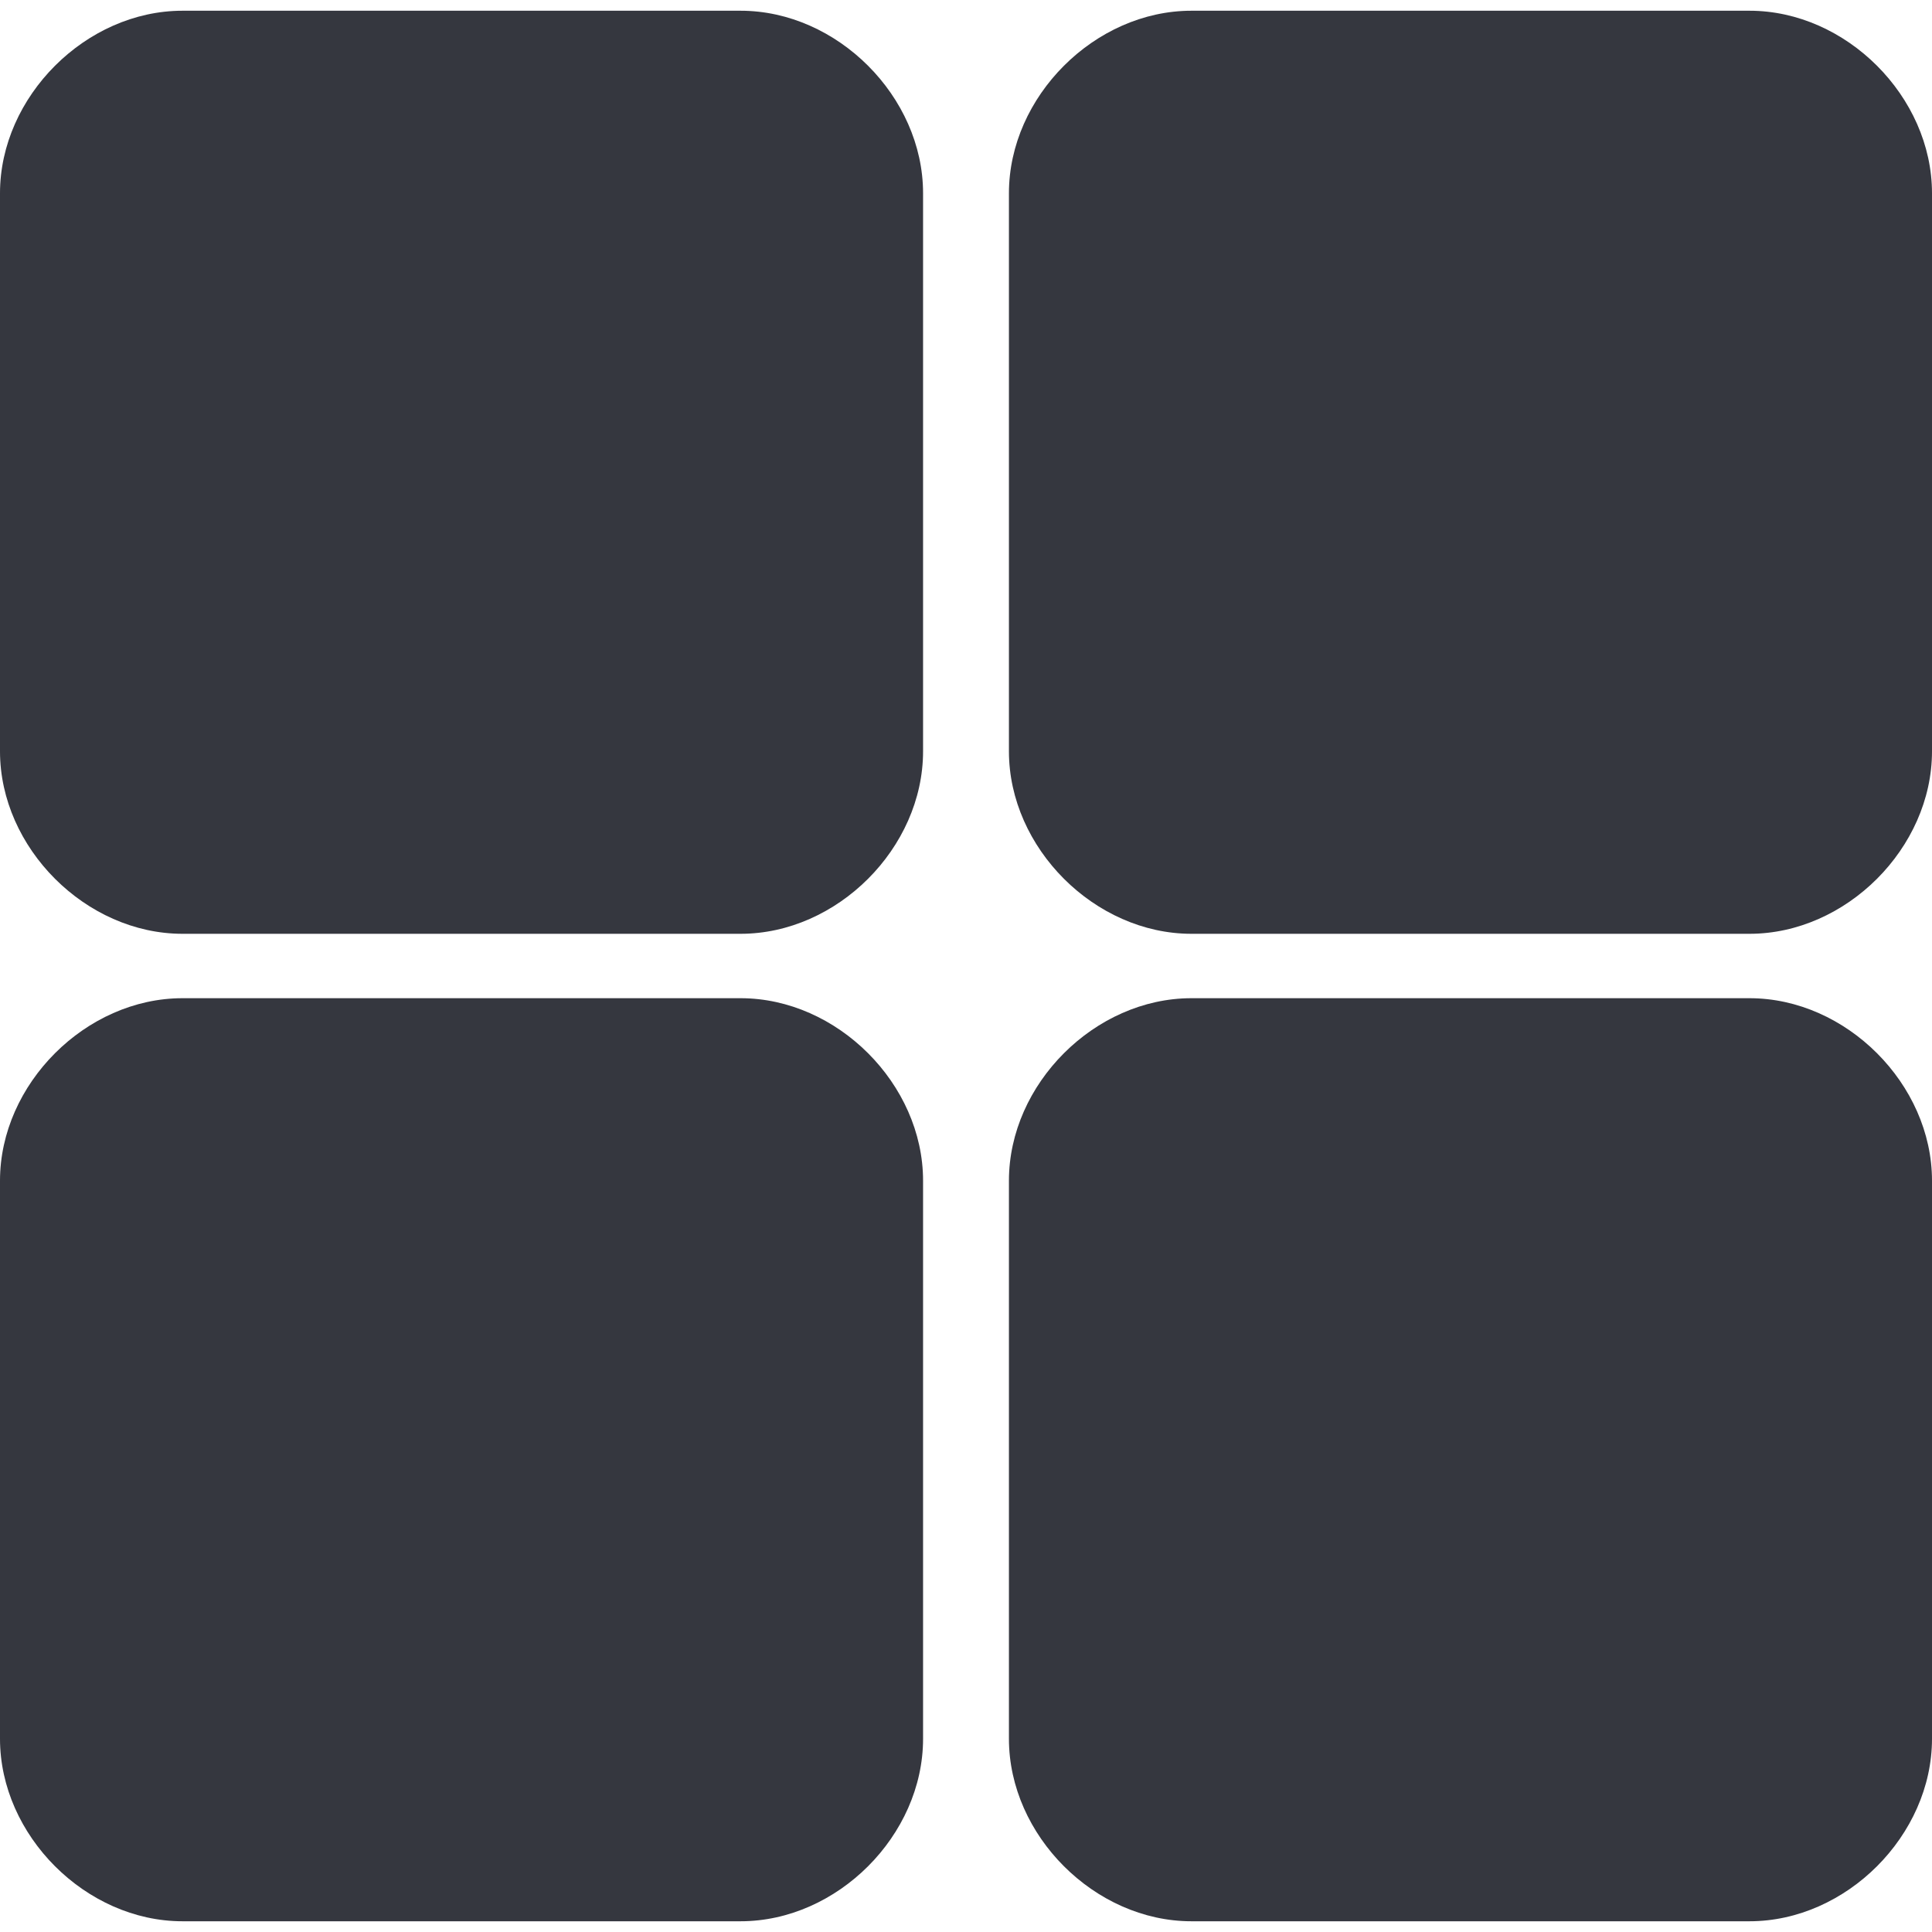
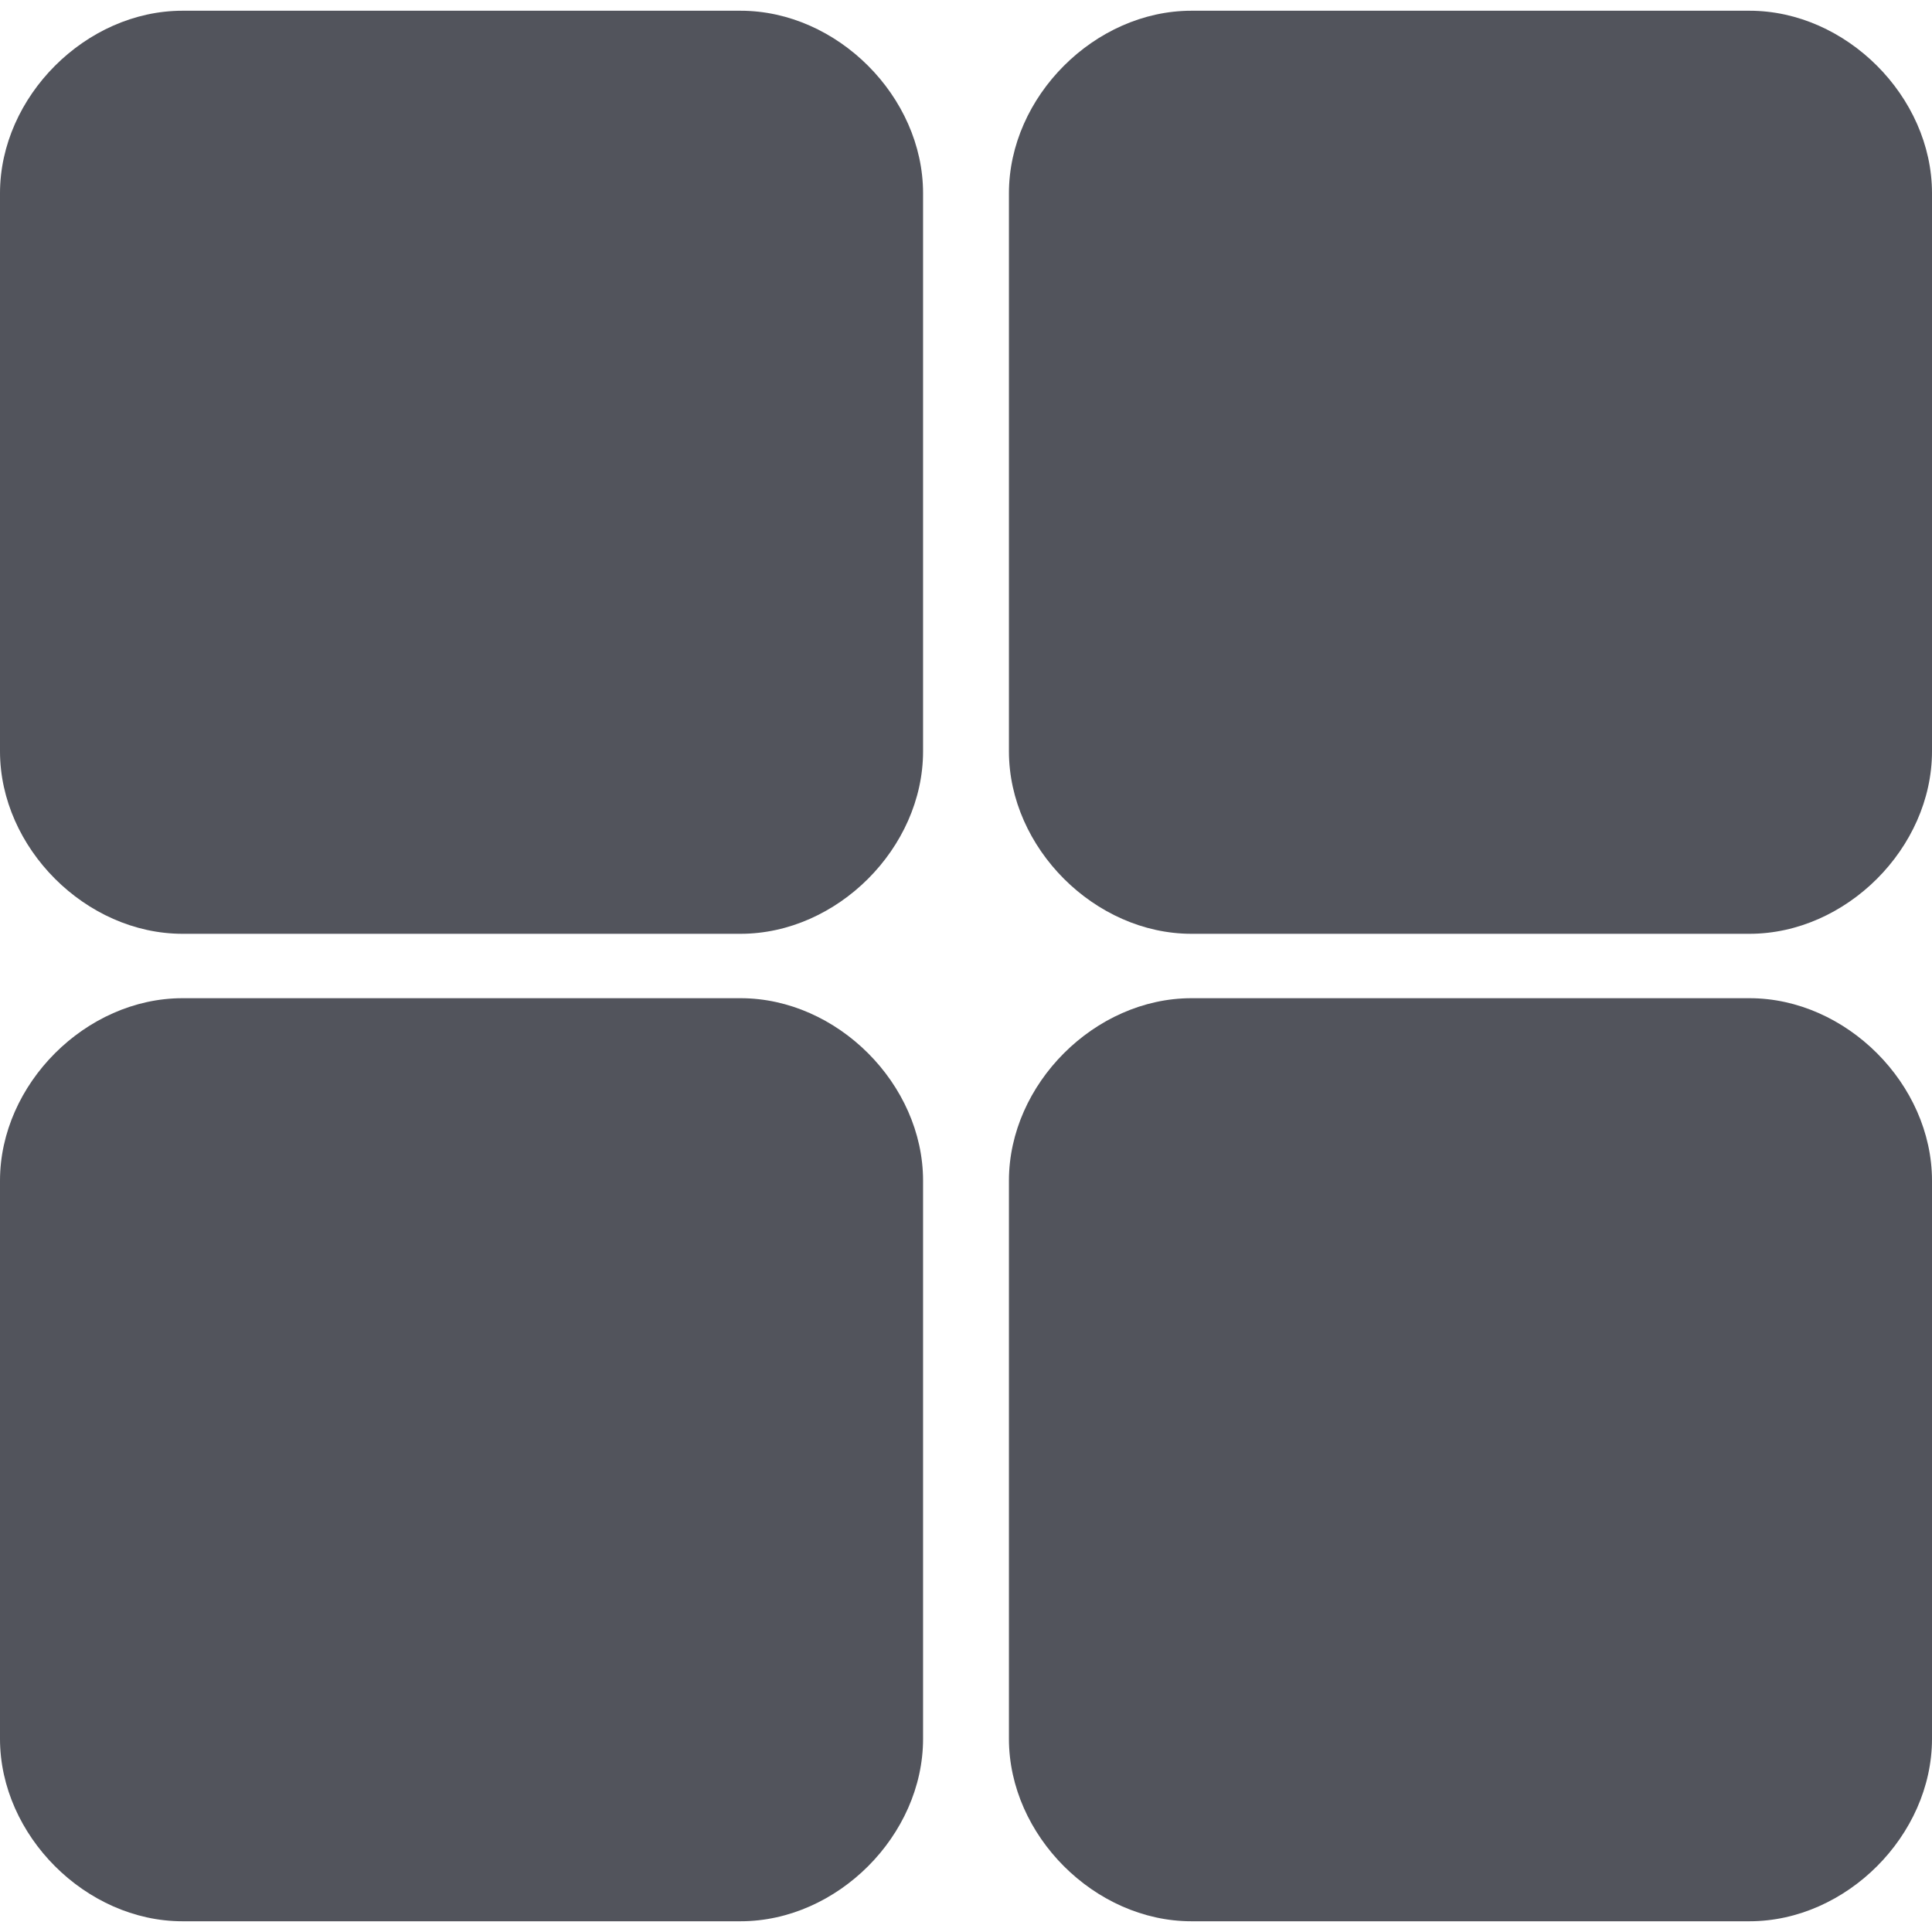
<svg xmlns="http://www.w3.org/2000/svg" version="1.1" id="Layer_1" x="0px" y="0px" width="18px" height="18px" viewBox="0 0 18 18" style="enable-background:new 0 0 18 18;" xml:space="preserve">
  <style type="text/css">
- 	.st0{fill:#35373F;}
+   .st0{fill:#52545c;}
</style>
  <g>
    <g>
      <path class="st0" d="M6.9,8.7H1.7C0.8,8.7,0,7.9,0,7V1.8c0-0.9,0.8-1.7,1.7-1.7h5.2c0.9,0,1.7,0.8,1.7,1.7V7    C8.6,7.9,7.8,8.7,6.9,8.7z" />
    </g>
    <g>
      <path class="st0" d="M16.3,8.7h-5.2c-0.9,0-1.7-0.8-1.7-1.7V1.8c0-0.9,0.8-1.7,1.7-1.7h5.2c0.9,0,1.7,0.8,1.7,1.7V7    C18,7.9,17.2,8.7,16.3,8.7z" />
    </g>
    <g>
      <path class="st0" d="M6.9,17.9H1.7c-0.9,0-1.7-0.8-1.7-1.7V11c0-0.9,0.8-1.7,1.7-1.7h5.2c0.9,0,1.7,0.8,1.7,1.7v5.2    C8.6,17.1,7.8,17.9,6.9,17.9z" />
    </g>
    <g>
      <path class="st0" d="M16.3,17.9h-5.2c-0.9,0-1.7-0.8-1.7-1.7V11c0-0.9,0.8-1.7,1.7-1.7h5.2c0.9,0,1.7,0.8,1.7,1.7v5.2    C18,17.1,17.2,17.9,16.3,17.9z" />
    </g>
  </g>
</svg>
